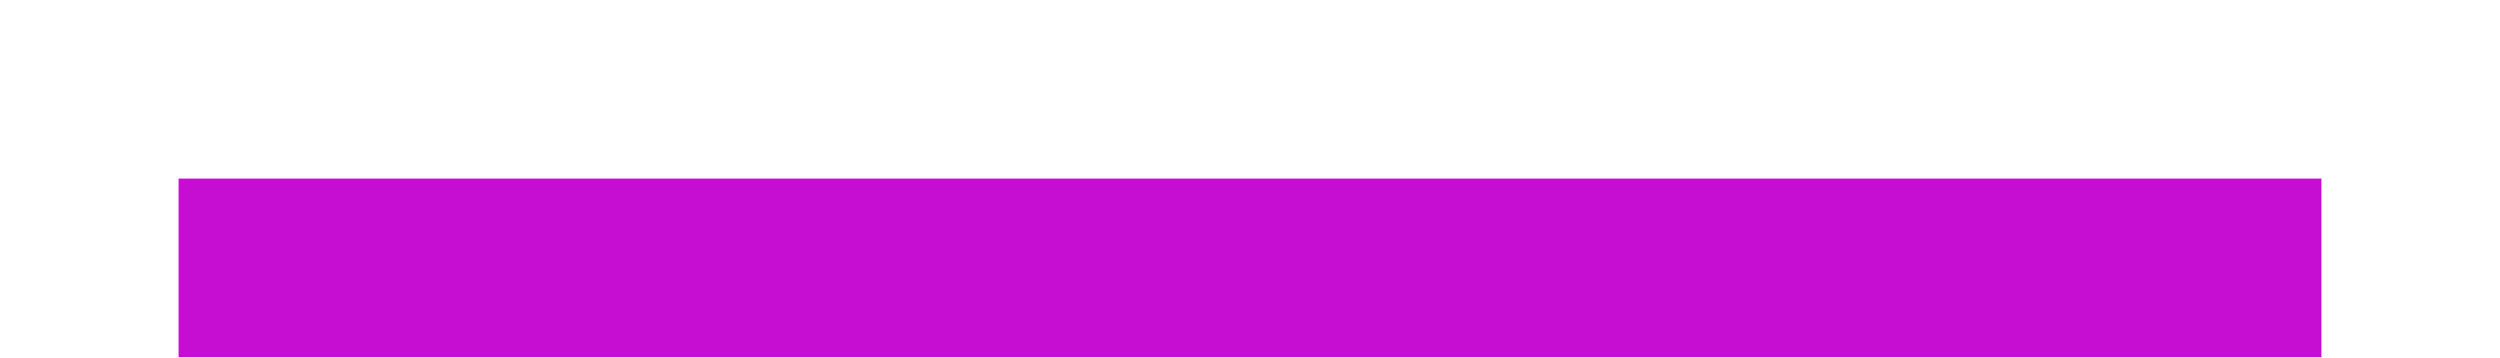
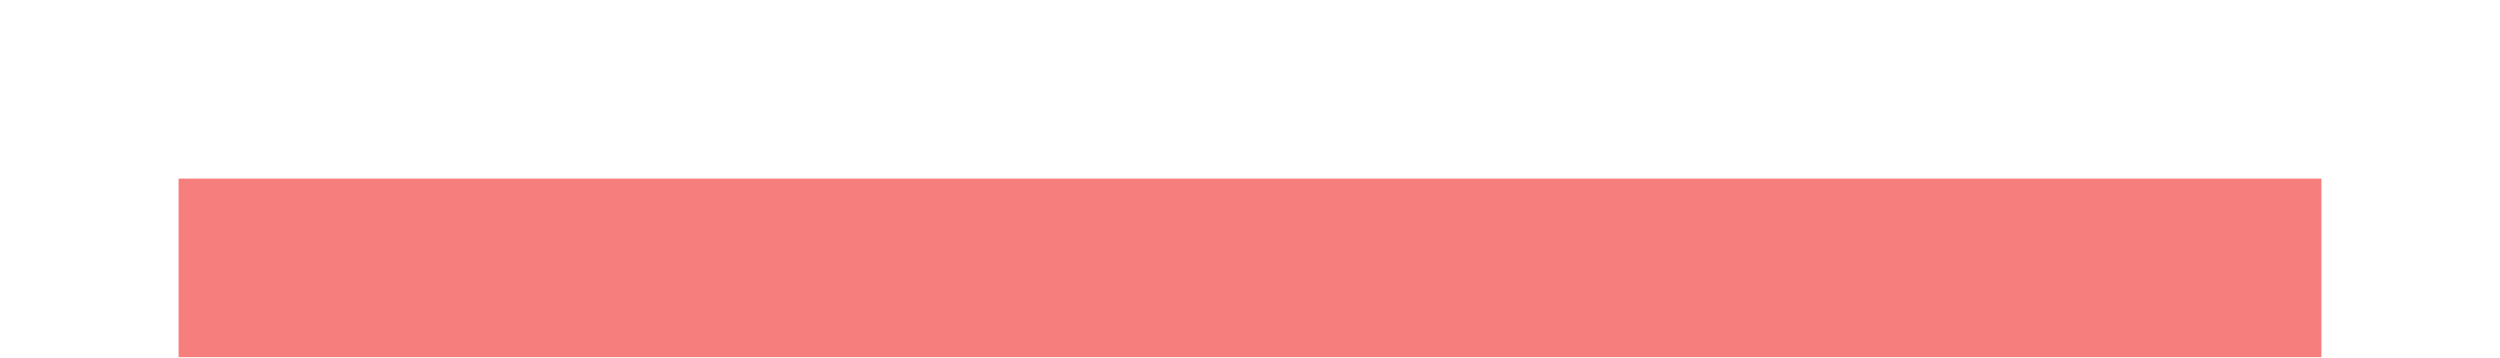
<svg xmlns="http://www.w3.org/2000/svg" xmlns:ns1="http://www.openswatchbook.org/uri/2009/osb" style="display:inline;enable-background:new" version="1.0" id="svg11300" height="4" width="28">
  <defs id="defs3">
    <linearGradient ns1:paint="solid" id="selected_bg_color">
      <stop id="stop4137" offset="0" style="stop-color:#5294e2;stop-opacity:1;" />
    </linearGradient>
  </defs>
  <g transform="translate(0,-296)" id="layer1" style="display:inline">
-     <rect y="298" x="2" height="2" width="24" id="rect4270-9" style="opacity:1;fill:#c50ed2;fill-opacity:1;stroke:none" />
+     <rect y="298" x="2" height="2" width="24" id="rect4270-9" style="opacity:1;fill:#F67E7D;fill-opacity:1;stroke:none" />
  </g>
</svg>
